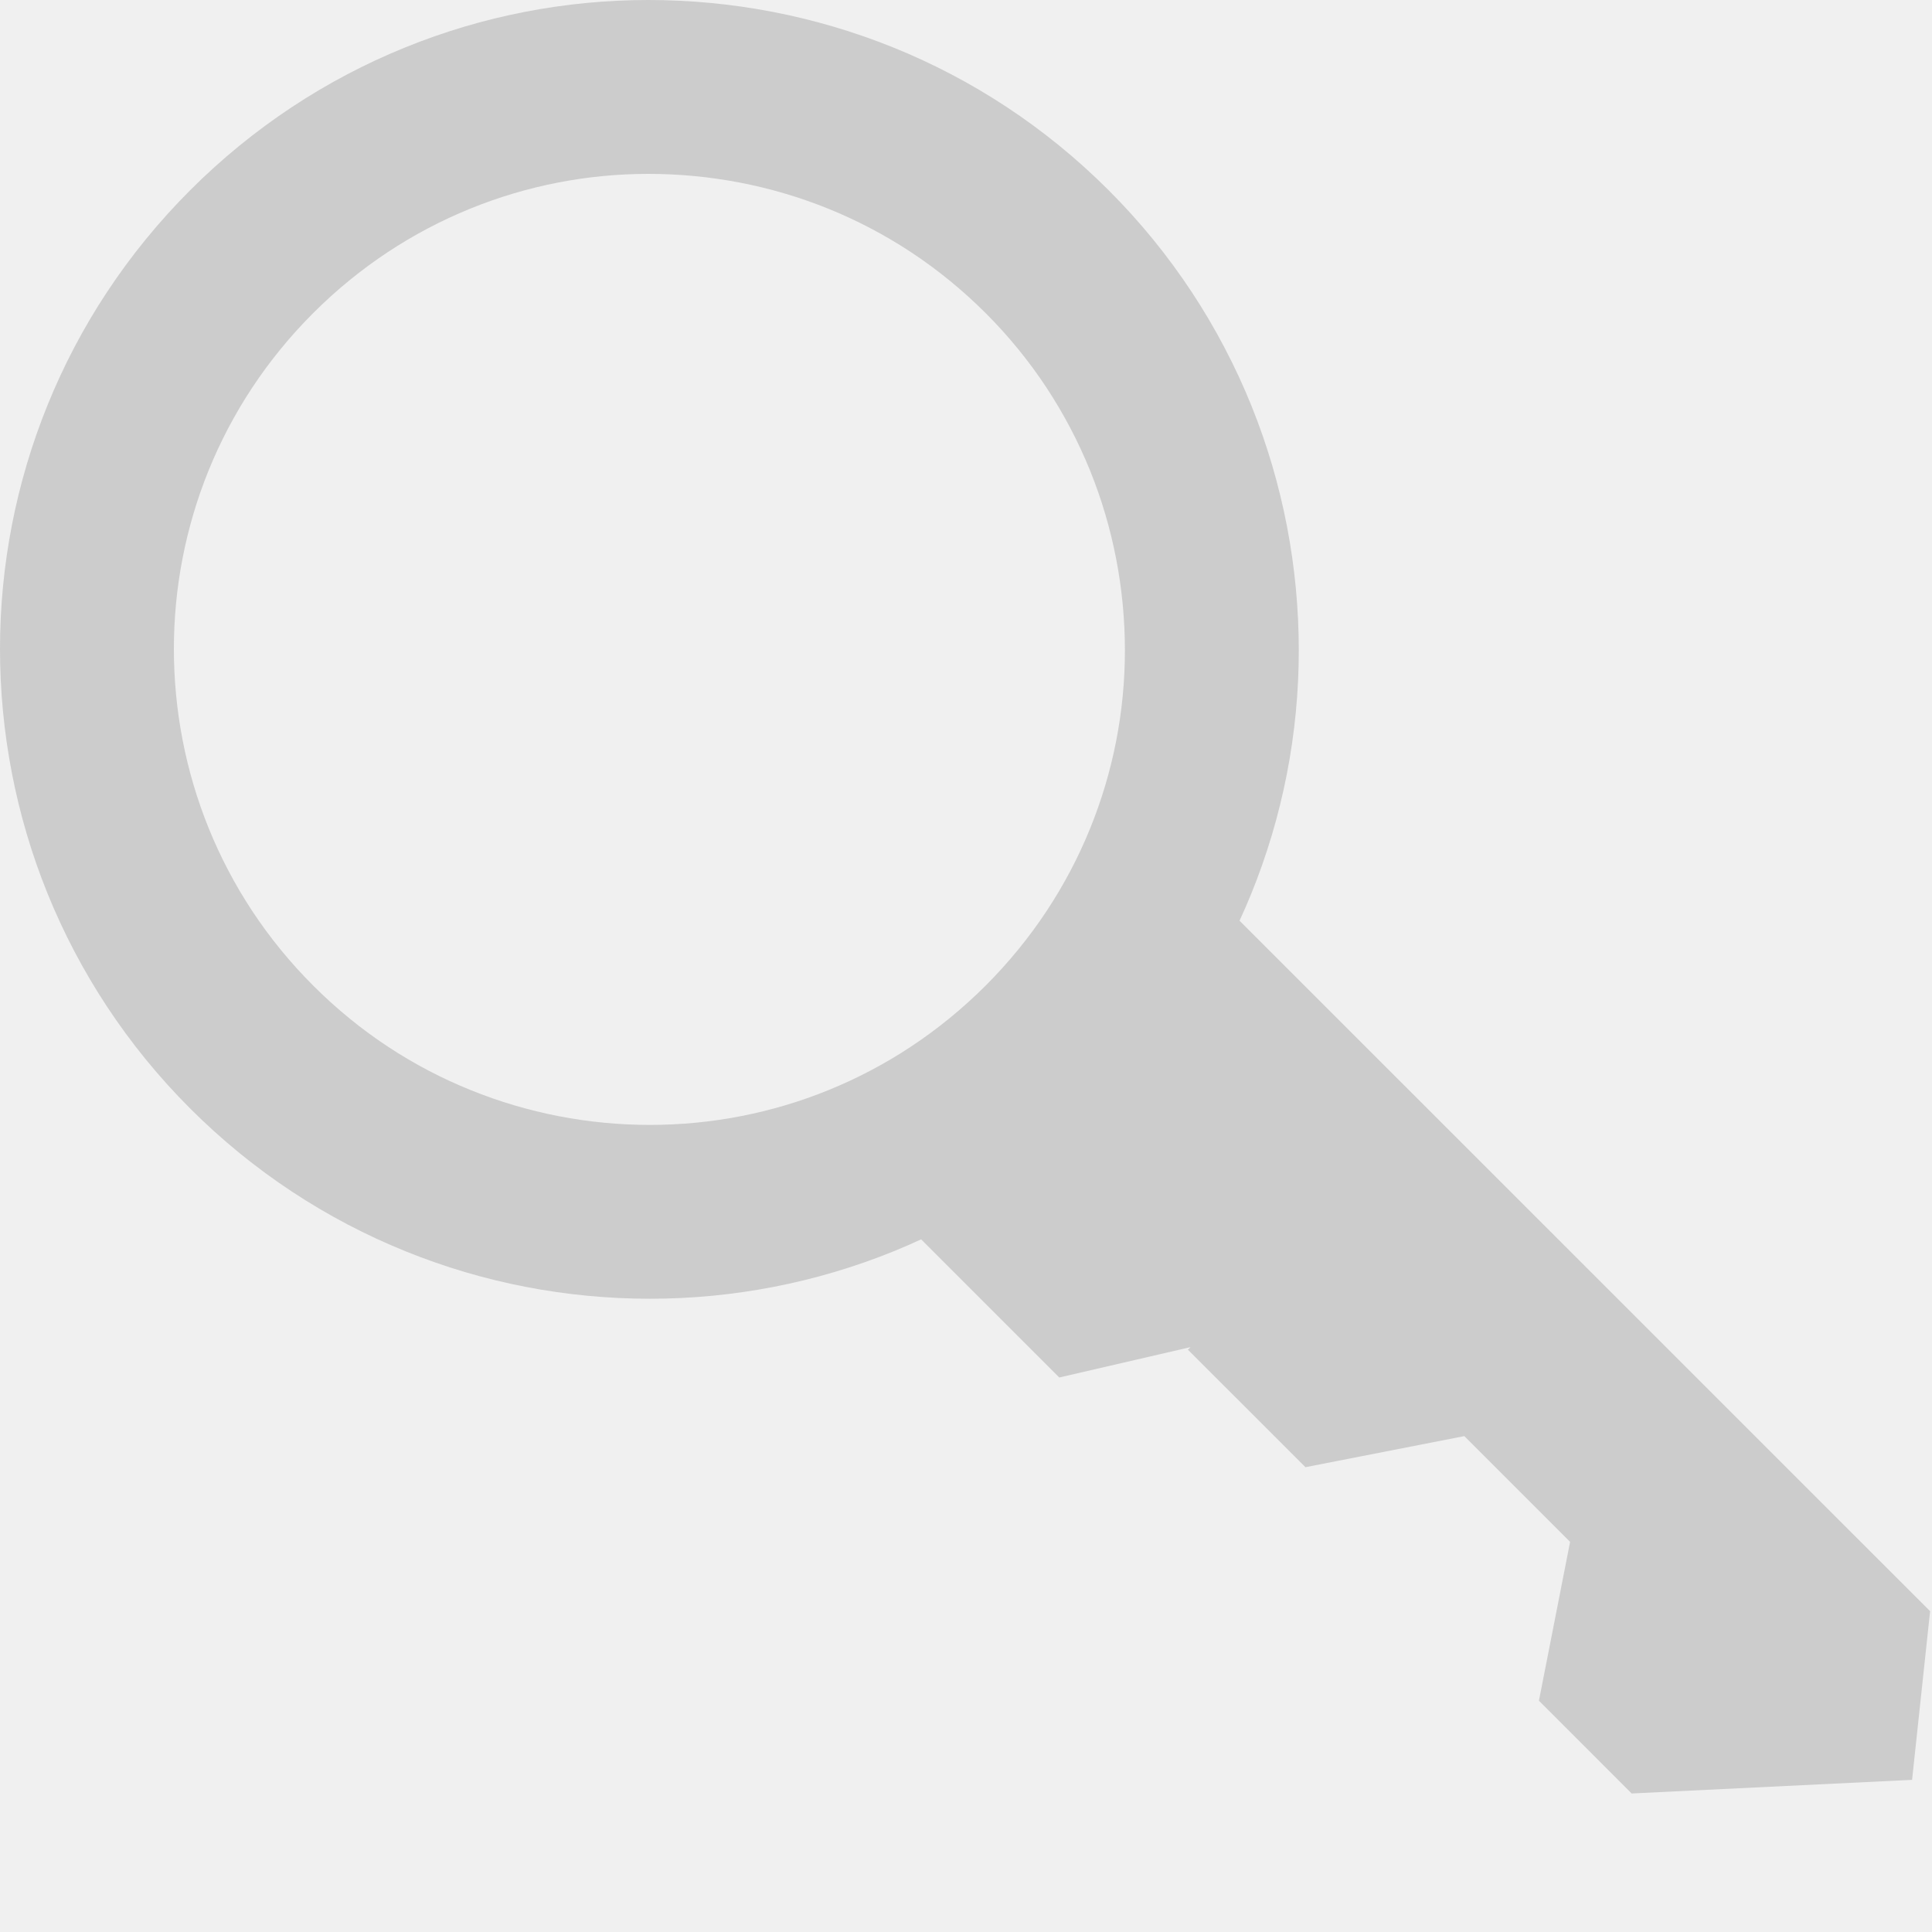
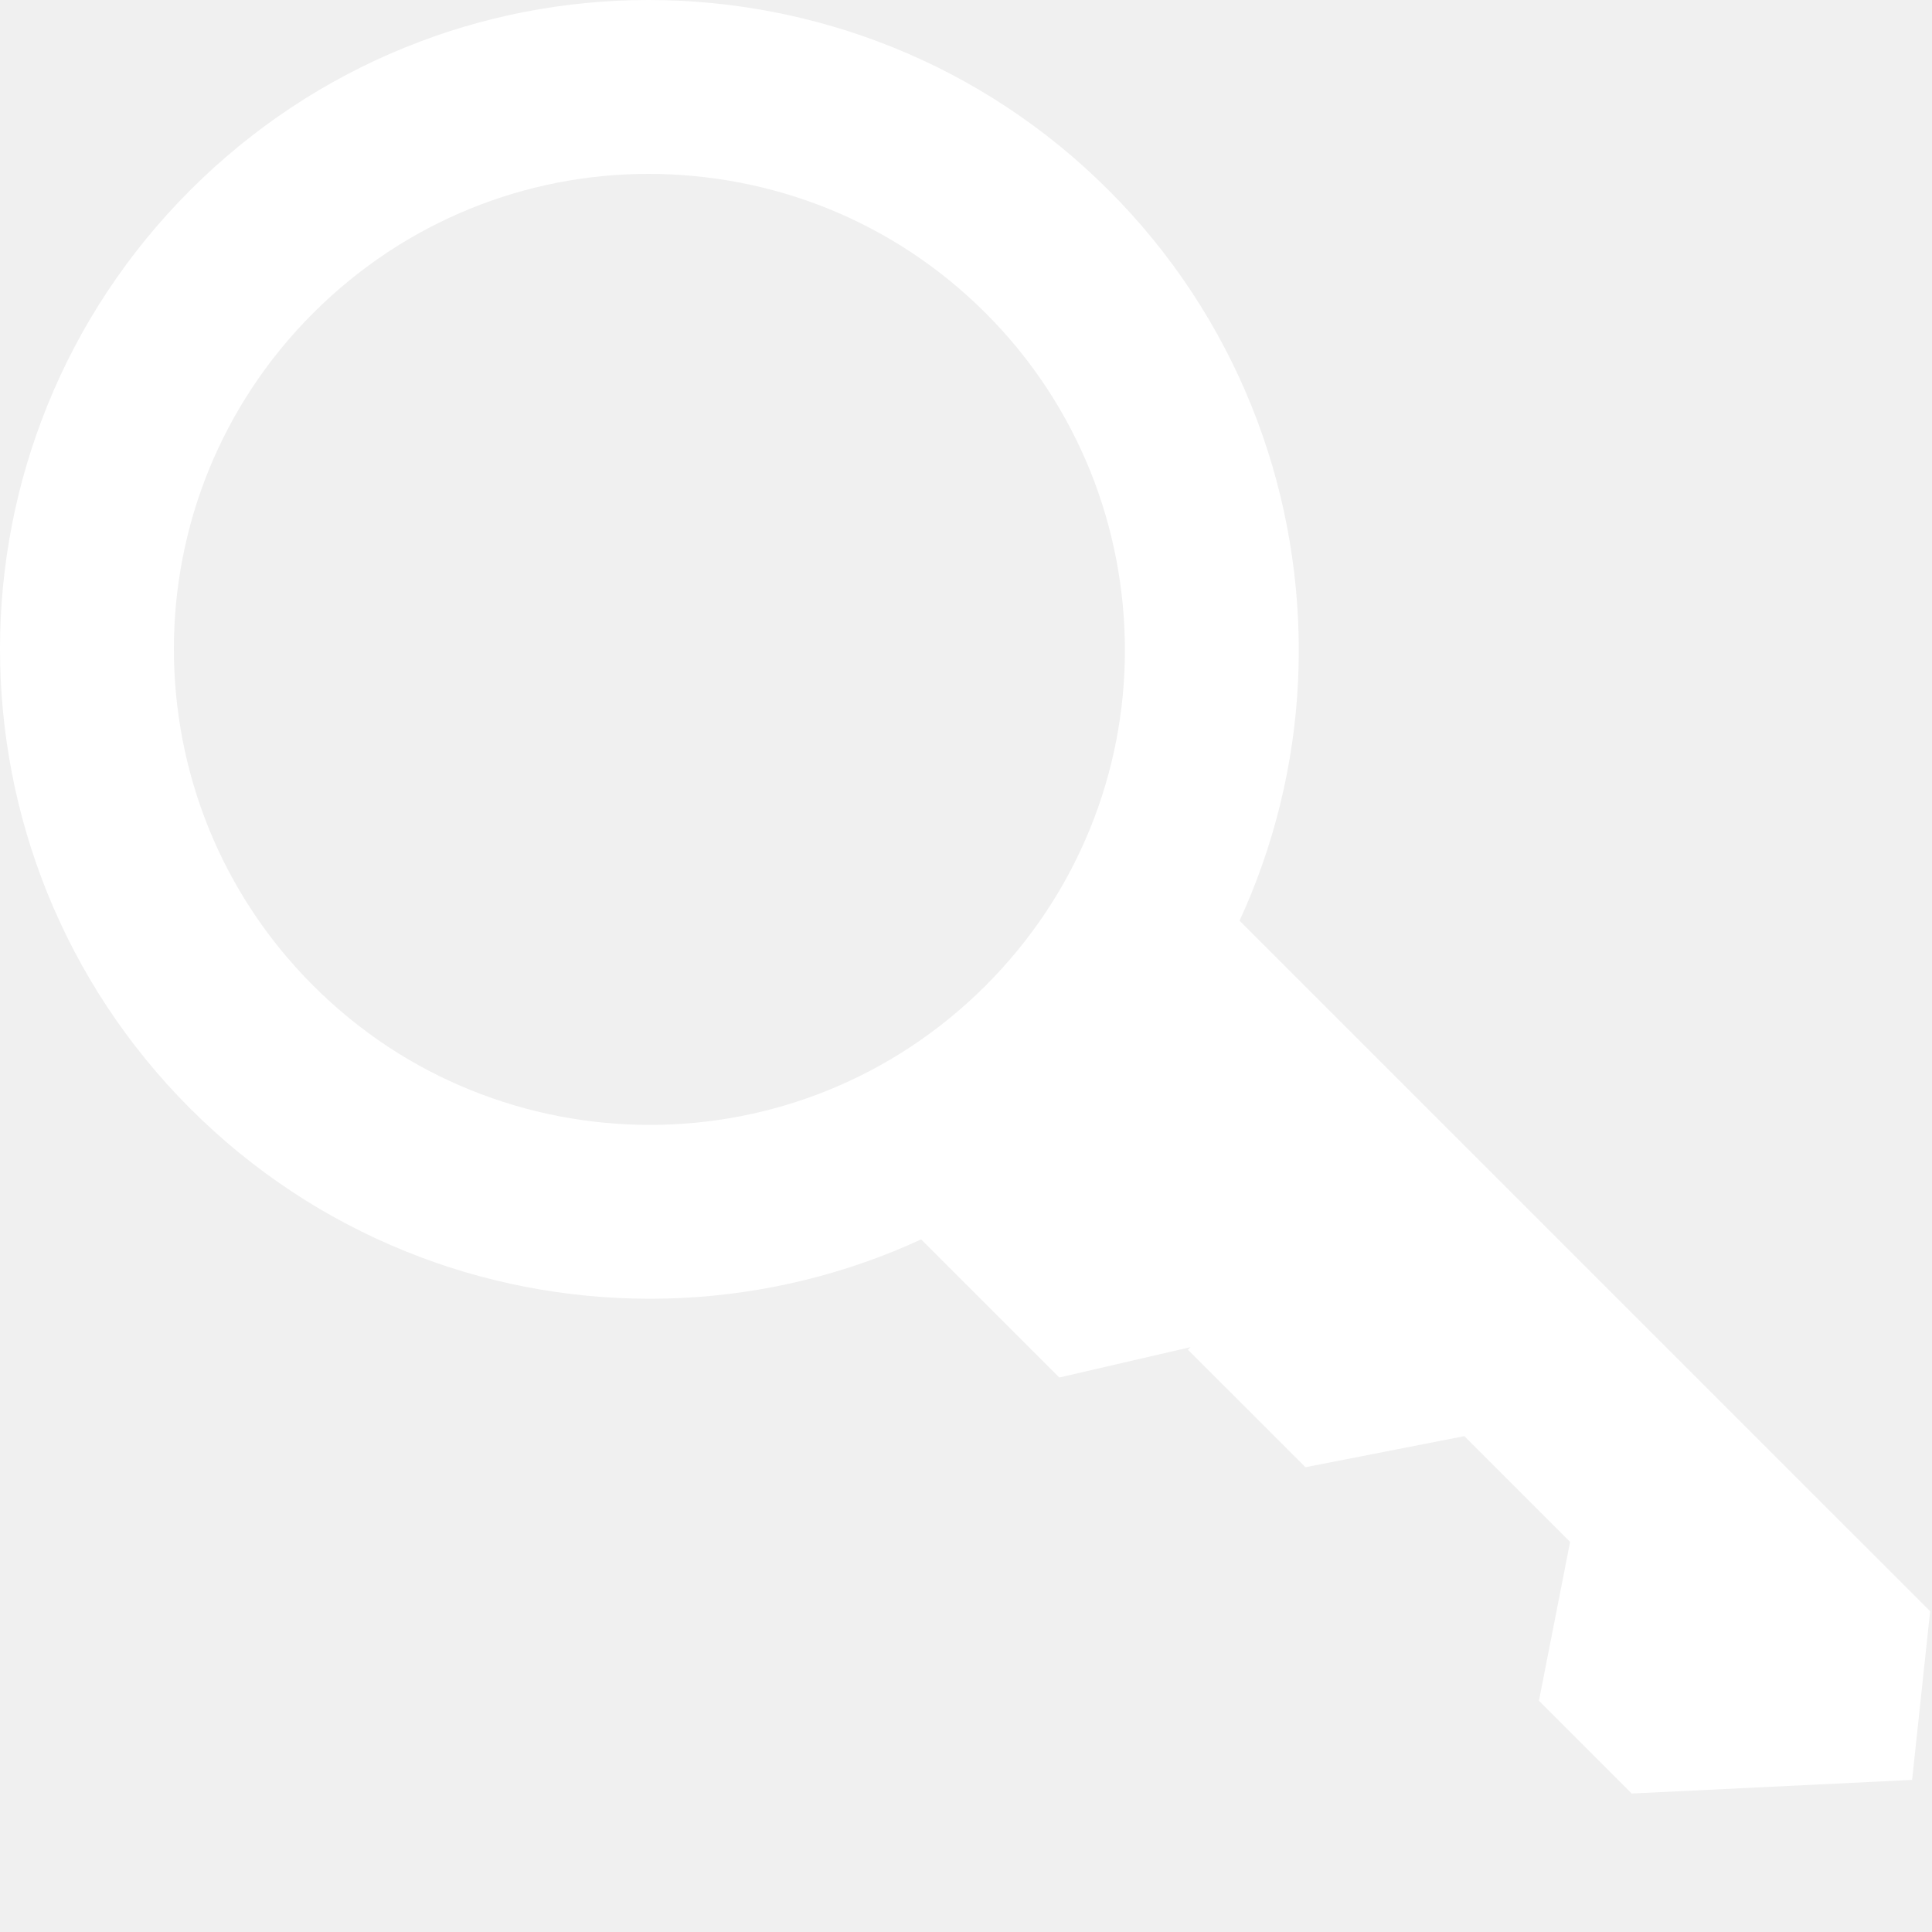
<svg xmlns="http://www.w3.org/2000/svg" version="1.1" id="Layer_1" x="0px" y="0px" width="100px" height="100px" viewBox="0 0 100 100" enable-background="new 0 0 100 100" xml:space="preserve">
-   <path fill="#CCCCCC" d="M64.158,47.655c0.208-0.452,0.408-0.905,0.594-1.364c1.645-4.039,2.473-8.328,2.473-12.622  c0-4.301-0.812-8.61-2.451-12.668c-1.641-4.058-4.107-7.875-7.394-11.157c-3.282-3.282-7.096-5.754-11.155-7.391  C42.162,0.813,37.854,0,33.555,0c-4.292,0-8.583,0.823-12.623,2.471c-4.037,1.642-7.826,4.111-11.087,7.373  c-3.268,3.268-5.737,7.062-7.377,11.106C0.825,24.991,0,29.286,0,33.583c0,4.299,0.816,8.603,2.458,12.659  c1.643,4.053,4.109,7.861,7.389,11.138c3.277,3.277,7.083,5.745,11.138,7.384c4.055,1.646,8.357,2.459,12.658,2.459  c4.292,0,8.589-0.82,12.633-2.464c0.473-0.192,0.938-0.396,1.402-0.61l7.149,7.15l6.795-1.572l-0.136,0.133l6.084,6.082l8.224-1.609  l5.474,5.475l-1.613,8.221l4.799,4.801l14.515-0.705l0.933-8.73L64.158,47.655z M42.888,56.421  c-2.954,1.203-6.099,1.804-9.247,1.804c-3.16,0-6.317-0.601-9.282-1.804c-2.964-1.196-5.736-2.993-8.149-5.407  c-2.414-2.413-4.208-5.186-5.41-8.151c-1.2-2.962-1.8-6.12-1.8-9.28c0-3.146,0.603-6.293,1.803-9.248  c1.202-2.954,2.997-5.718,5.405-8.127c2.407-2.406,5.168-4.201,8.118-5.402C27.275,9.603,30.415,9,33.555,9  c3.168,0,6.332,0.598,9.301,1.796c2.97,1.201,5.743,2.996,8.162,5.412c2.416,2.415,4.205,5.192,5.409,8.161  c1.199,2.97,1.798,6.131,1.798,9.299c0,3.139-0.604,6.278-1.806,9.227c-1.201,2.952-2.998,5.712-5.401,8.119  C48.605,53.422,45.842,55.22,42.888,56.421z" />
+   <path fill="#FFFFFF" d="M64.158,47.655c0.208-0.452,0.408-0.905,0.594-1.364c1.645-4.039,2.473-8.328,2.473-12.622  c0-4.301-0.812-8.61-2.451-12.668c-1.641-4.058-4.106-7.875-7.394-11.157c-3.282-3.282-7.096-5.754-11.155-7.391  C42.162,0.813,37.854,0,33.555,0c-4.292,0-8.583,0.823-12.623,2.471c-4.037,1.642-7.826,4.111-11.087,7.373  c-3.268,3.268-5.737,7.062-7.377,11.106C0.825,24.991,0,29.286,0,33.583c0,4.299,0.816,8.603,2.458,12.659  c1.643,4.053,4.109,7.861,7.389,11.138c3.277,3.277,7.083,5.745,11.138,7.384c4.055,1.646,8.357,2.459,12.658,2.459  c4.292,0,8.589-0.82,12.633-2.464c0.473-0.192,0.938-0.396,1.402-0.61l7.149,7.15l6.795-1.572l-0.136,0.133l6.084,6.082l8.224-1.608  l5.474,5.476l-1.613,8.221l4.8,4.801l14.515-0.705l0.934-8.73L64.158,47.655z M42.888,56.421c-2.954,1.203-6.099,1.804-9.247,1.804  c-3.16,0-6.317-0.601-9.282-1.804c-2.964-1.196-5.736-2.993-8.149-5.407c-2.414-2.413-4.208-5.186-5.41-8.151  c-1.2-2.962-1.8-6.12-1.8-9.28c0-3.146,0.603-6.293,1.803-9.248c1.202-2.954,2.997-5.718,5.405-8.127  c2.407-2.406,5.168-4.201,8.118-5.402C27.275,9.603,30.415,9,33.555,9c3.168,0,6.332,0.598,9.301,1.796  c2.97,1.201,5.743,2.996,8.162,5.412c2.416,2.415,4.205,5.192,5.409,8.161c1.199,2.97,1.798,6.131,1.798,9.299  c0,3.139-0.604,6.278-1.806,9.227c-1.201,2.952-2.998,5.712-5.401,8.119C48.605,53.422,45.842,55.22,42.888,56.421z" />
</svg>
